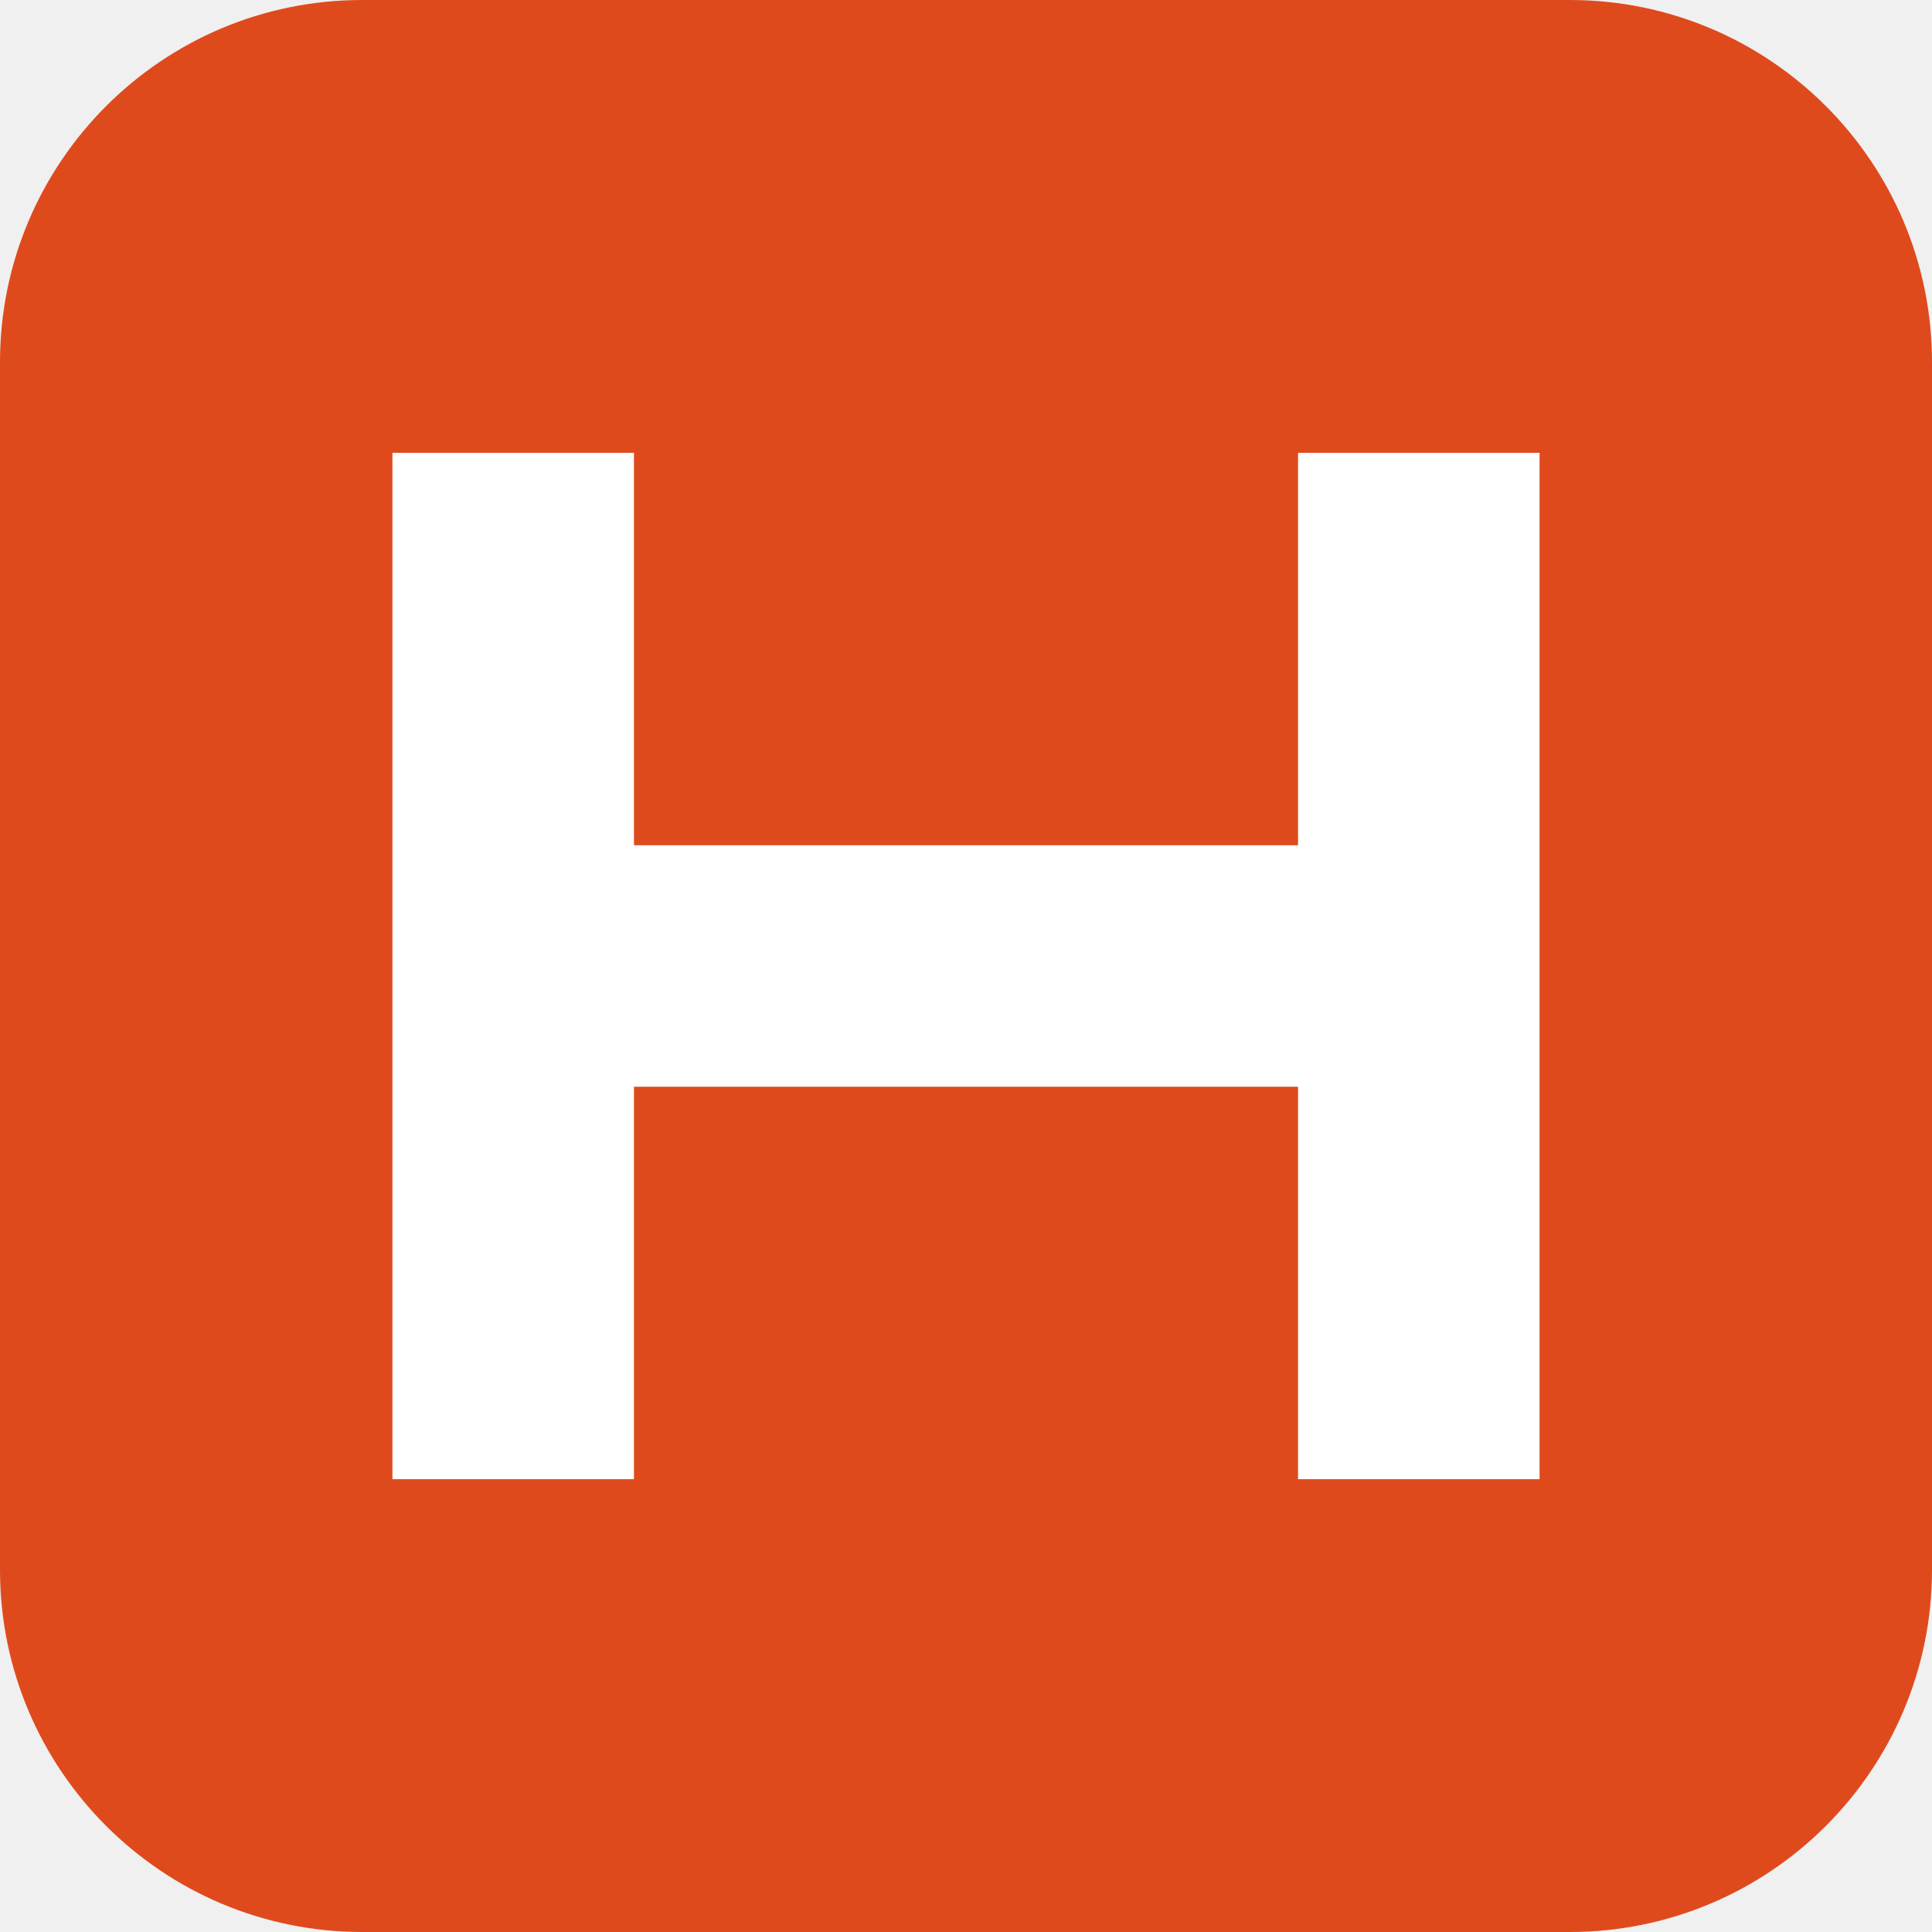
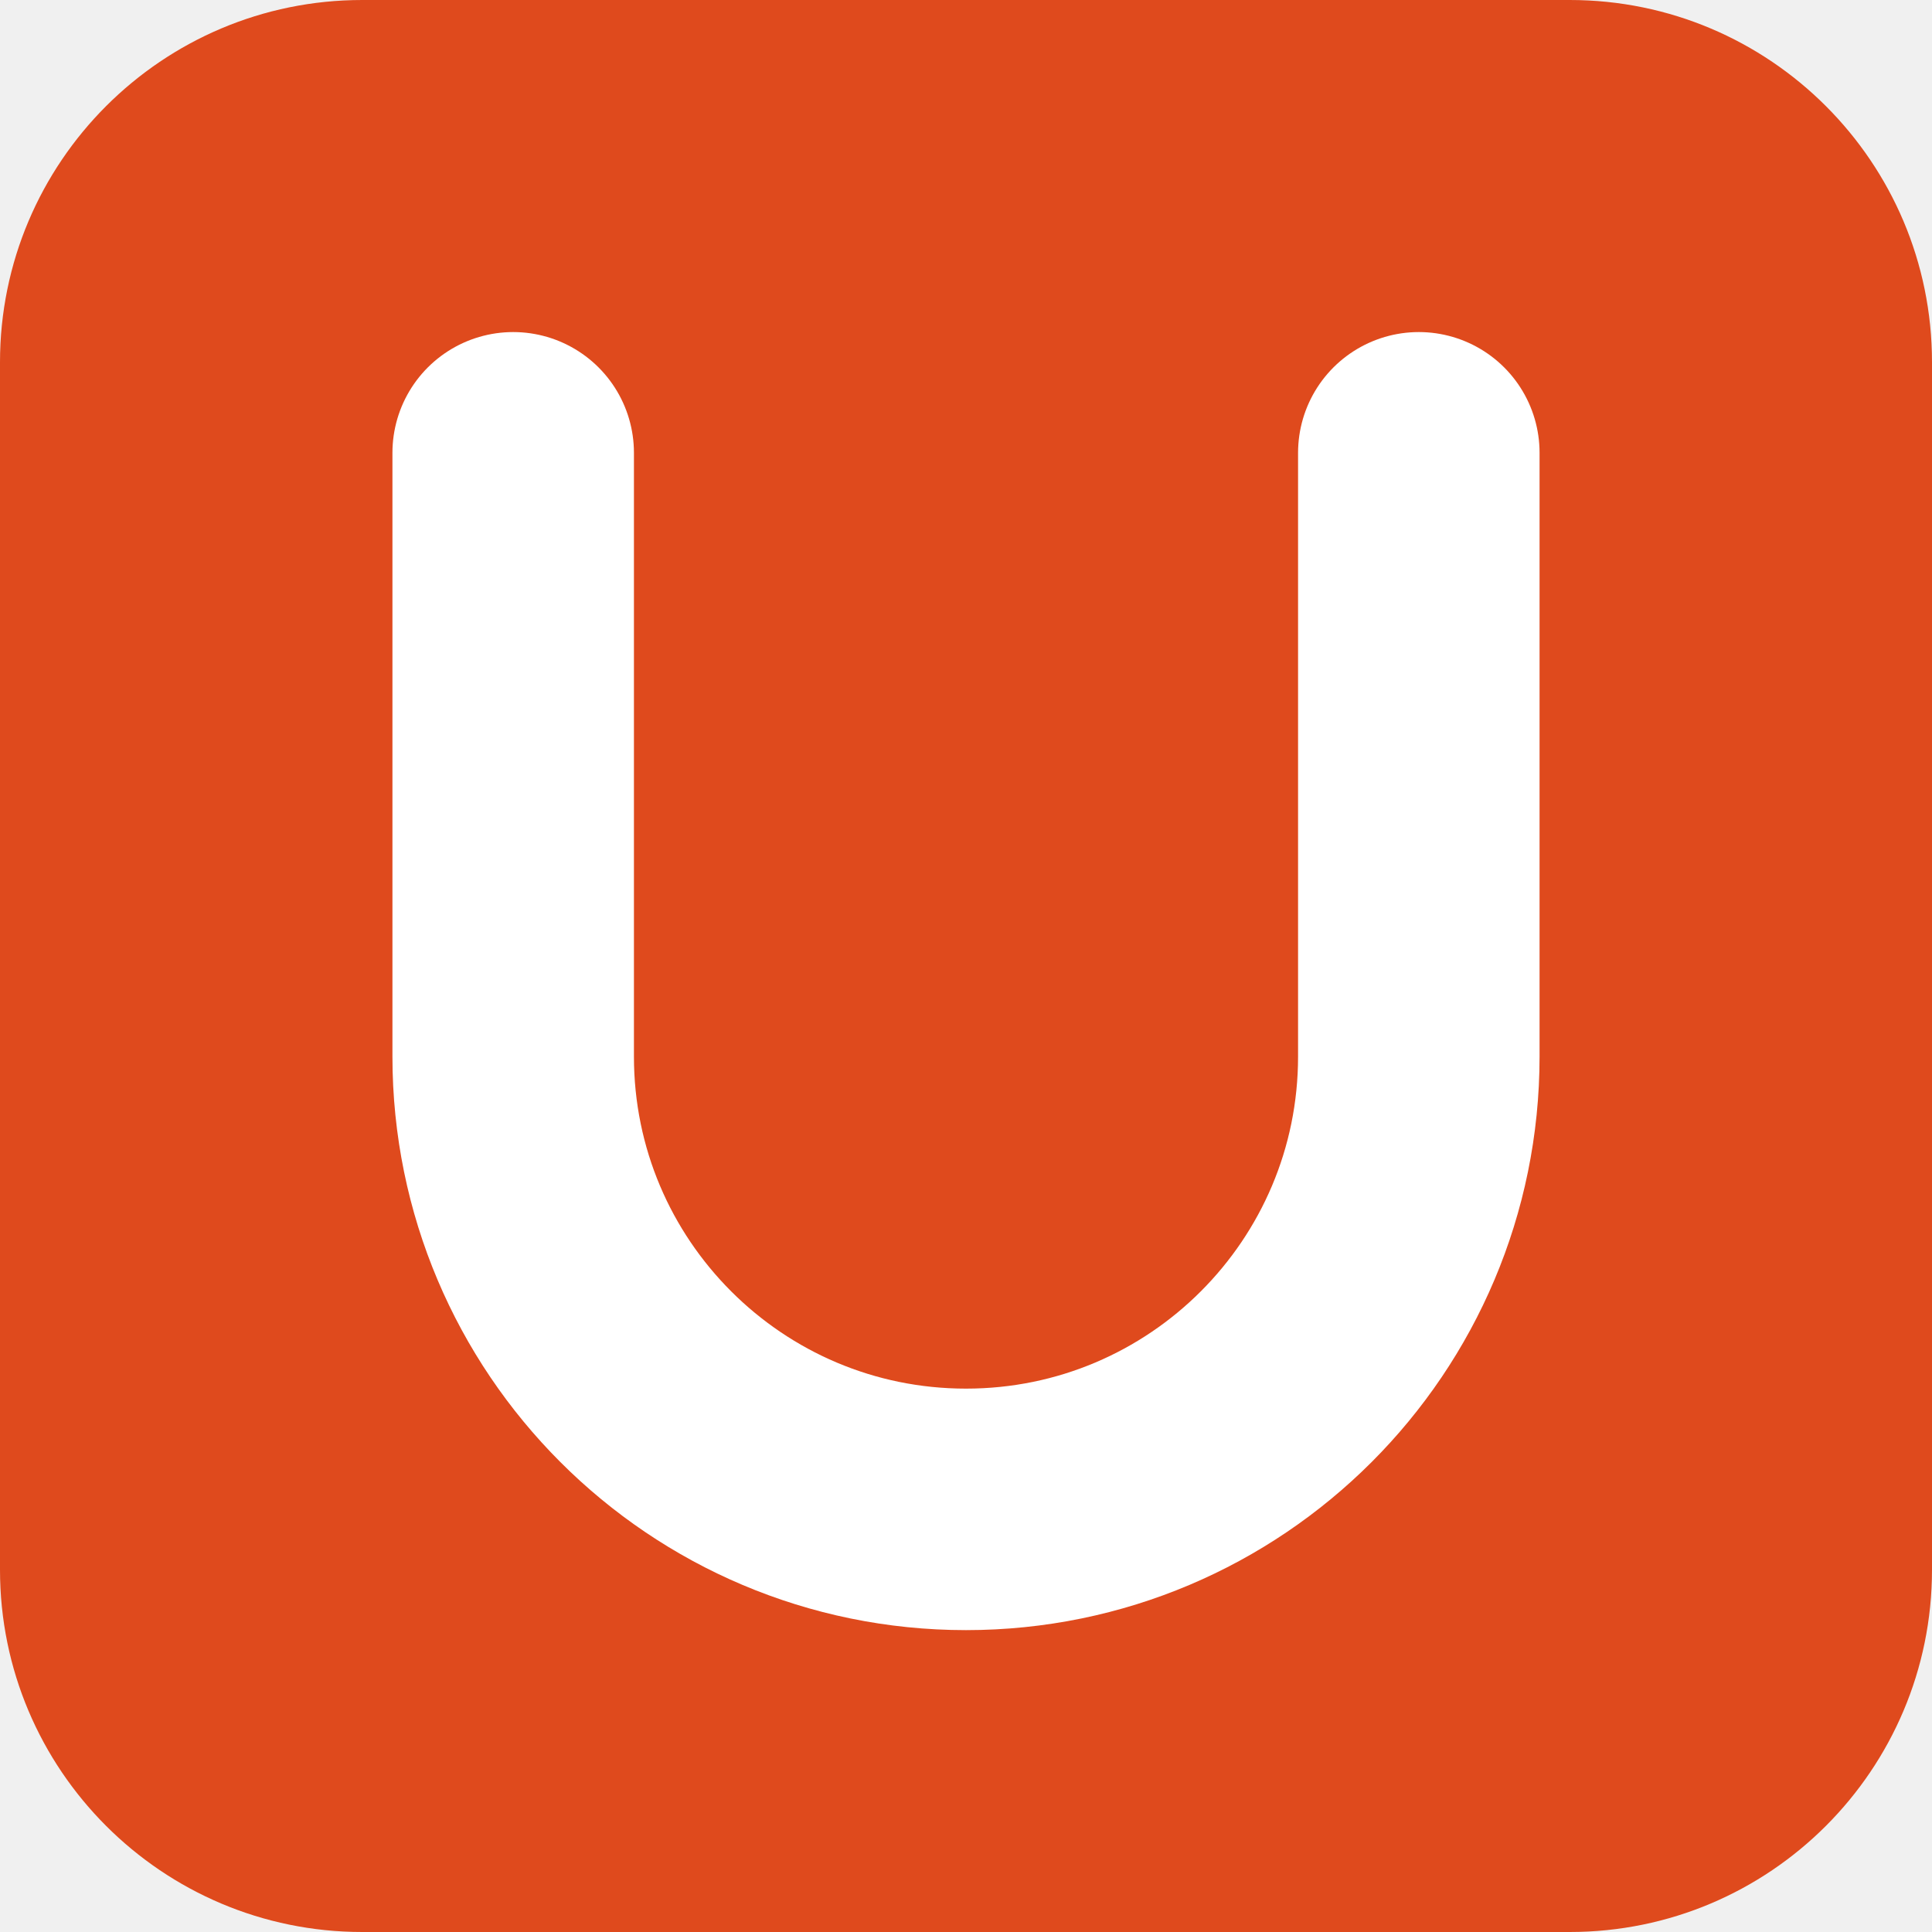
<svg xmlns="http://www.w3.org/2000/svg" viewBox="0 0 64 64">
  <rect width="64" height="64" rx="12" fill="#df4a1d" />
-   <path d="M17 15v34m30-34v34M17 32h30" fill="none" stroke="white" stroke-width="8" />
+   <path d="M17 15v20a15 15 0 0 0 30 0V15" fill="none" stroke="white" stroke-width="8" stroke-linecap="round" />
</svg>
